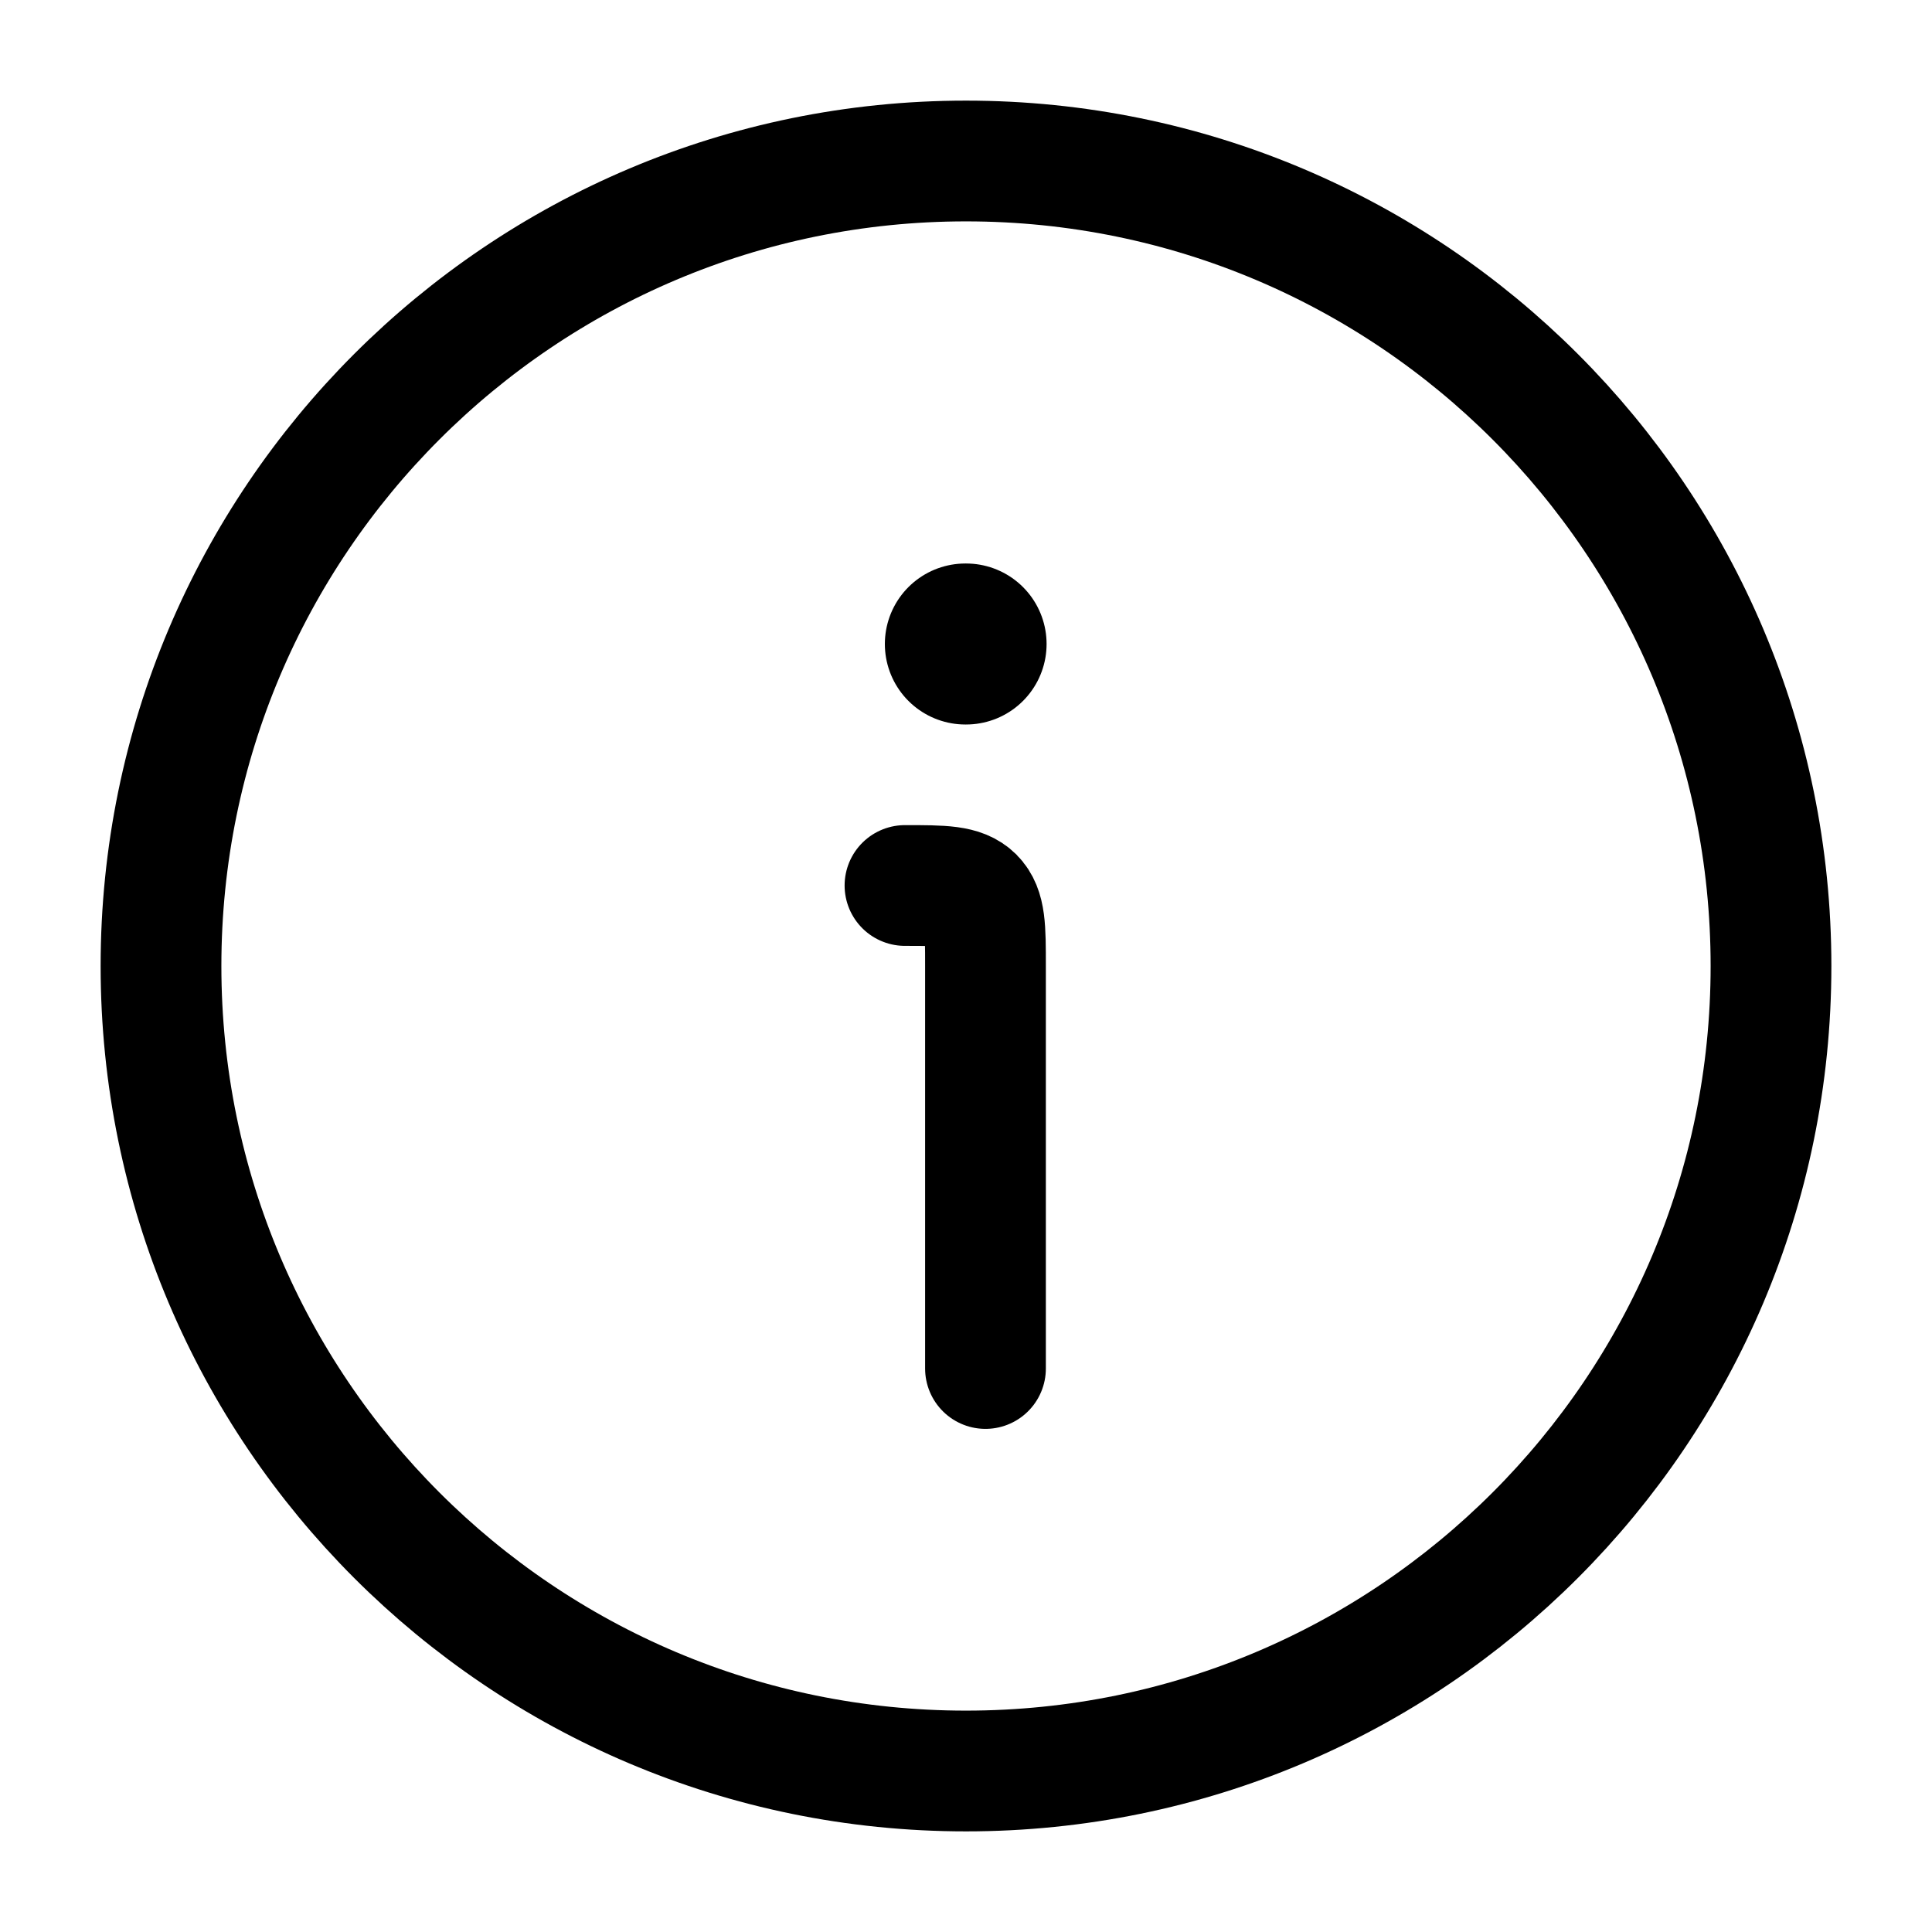
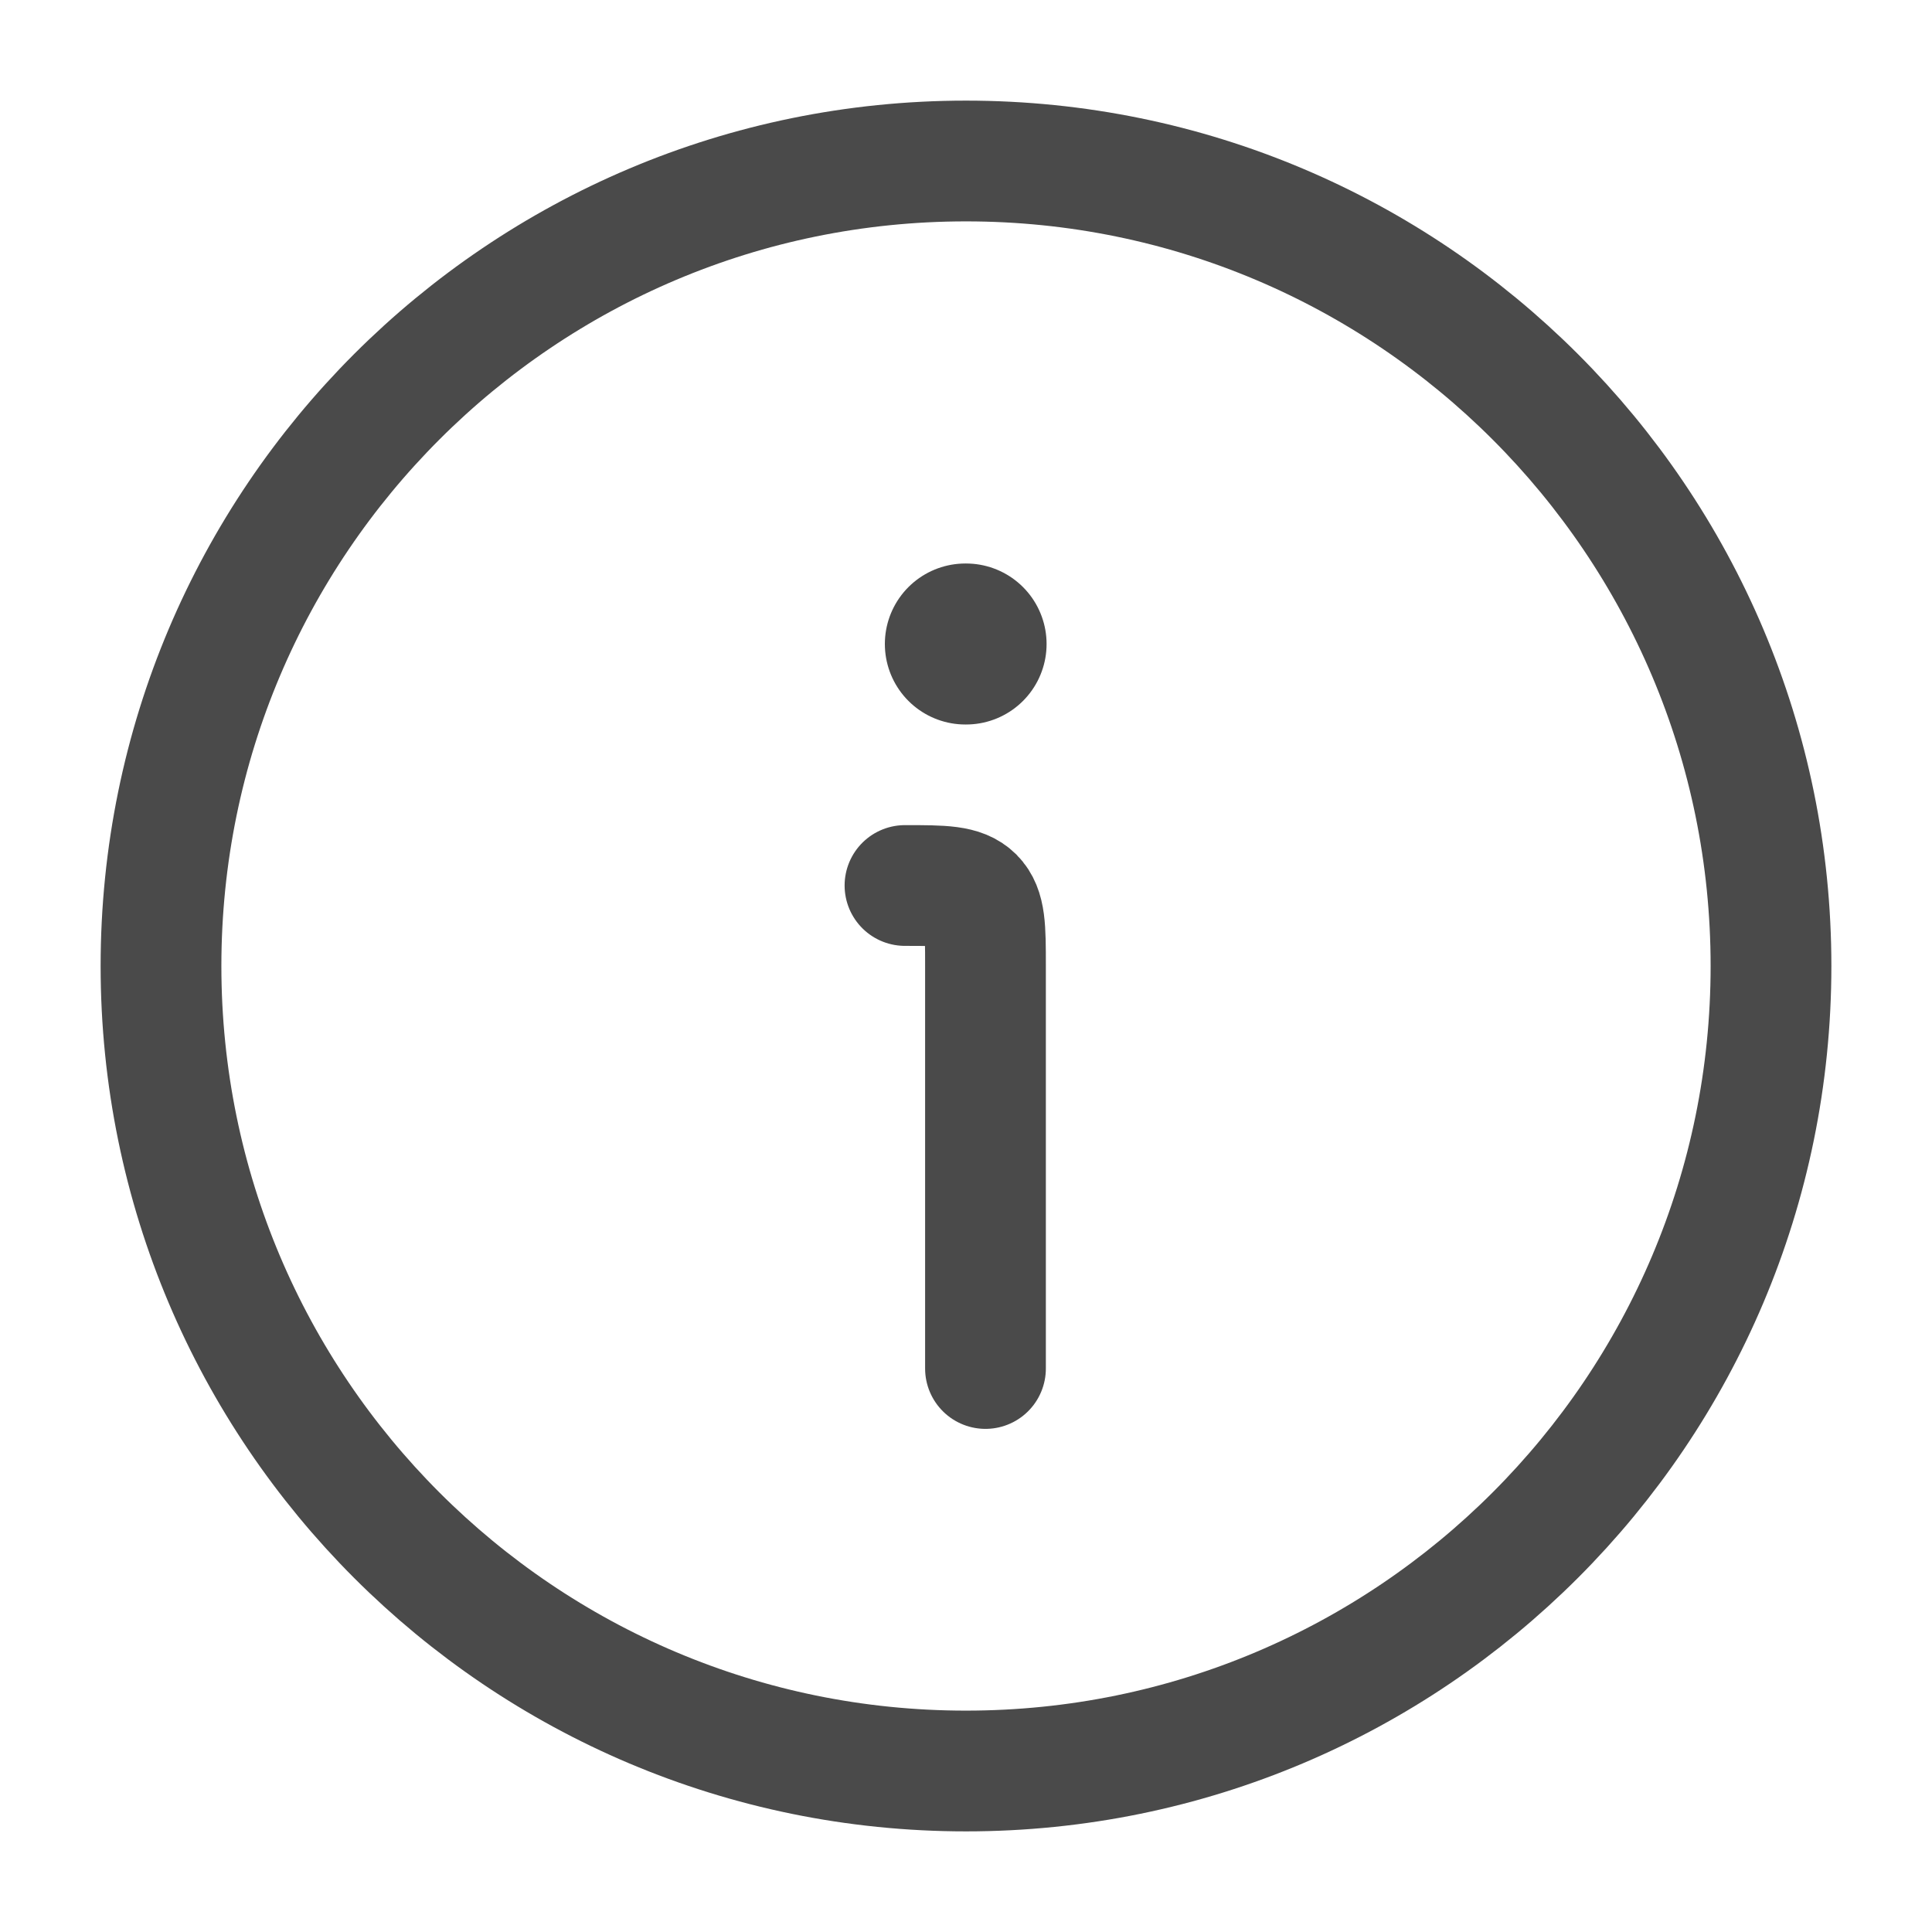
- <svg xmlns="http://www.w3.org/2000/svg" viewBox="0 0 24 24" width="24" height="24" color="#000000" fill="none">
+ <svg xmlns="http://www.w3.org/2000/svg" viewBox="0 0 24 24" width="24" height="24" color="#4a4a4a" fill="none">
  <path d="M22 12C22 6.477 17.523 2 12 2C6.477 2 2 6.477 2 12C2 17.523 6.477 22 12 22C17.523 22 22 17.523 22 12Z" stroke="currentColor" stroke-width="1.5" />
  <path d="M12.242 17V12C12.242 11.529 12.242 11.293 12.096 11.146C11.949 11 11.714 11 11.242 11" stroke="currentColor" stroke-width="1.5" stroke-linecap="round" stroke-linejoin="round" />
  <path d="M11.992 8H12.001" stroke="currentColor" stroke-width="2" stroke-linecap="round" stroke-linejoin="round" />
</svg>
